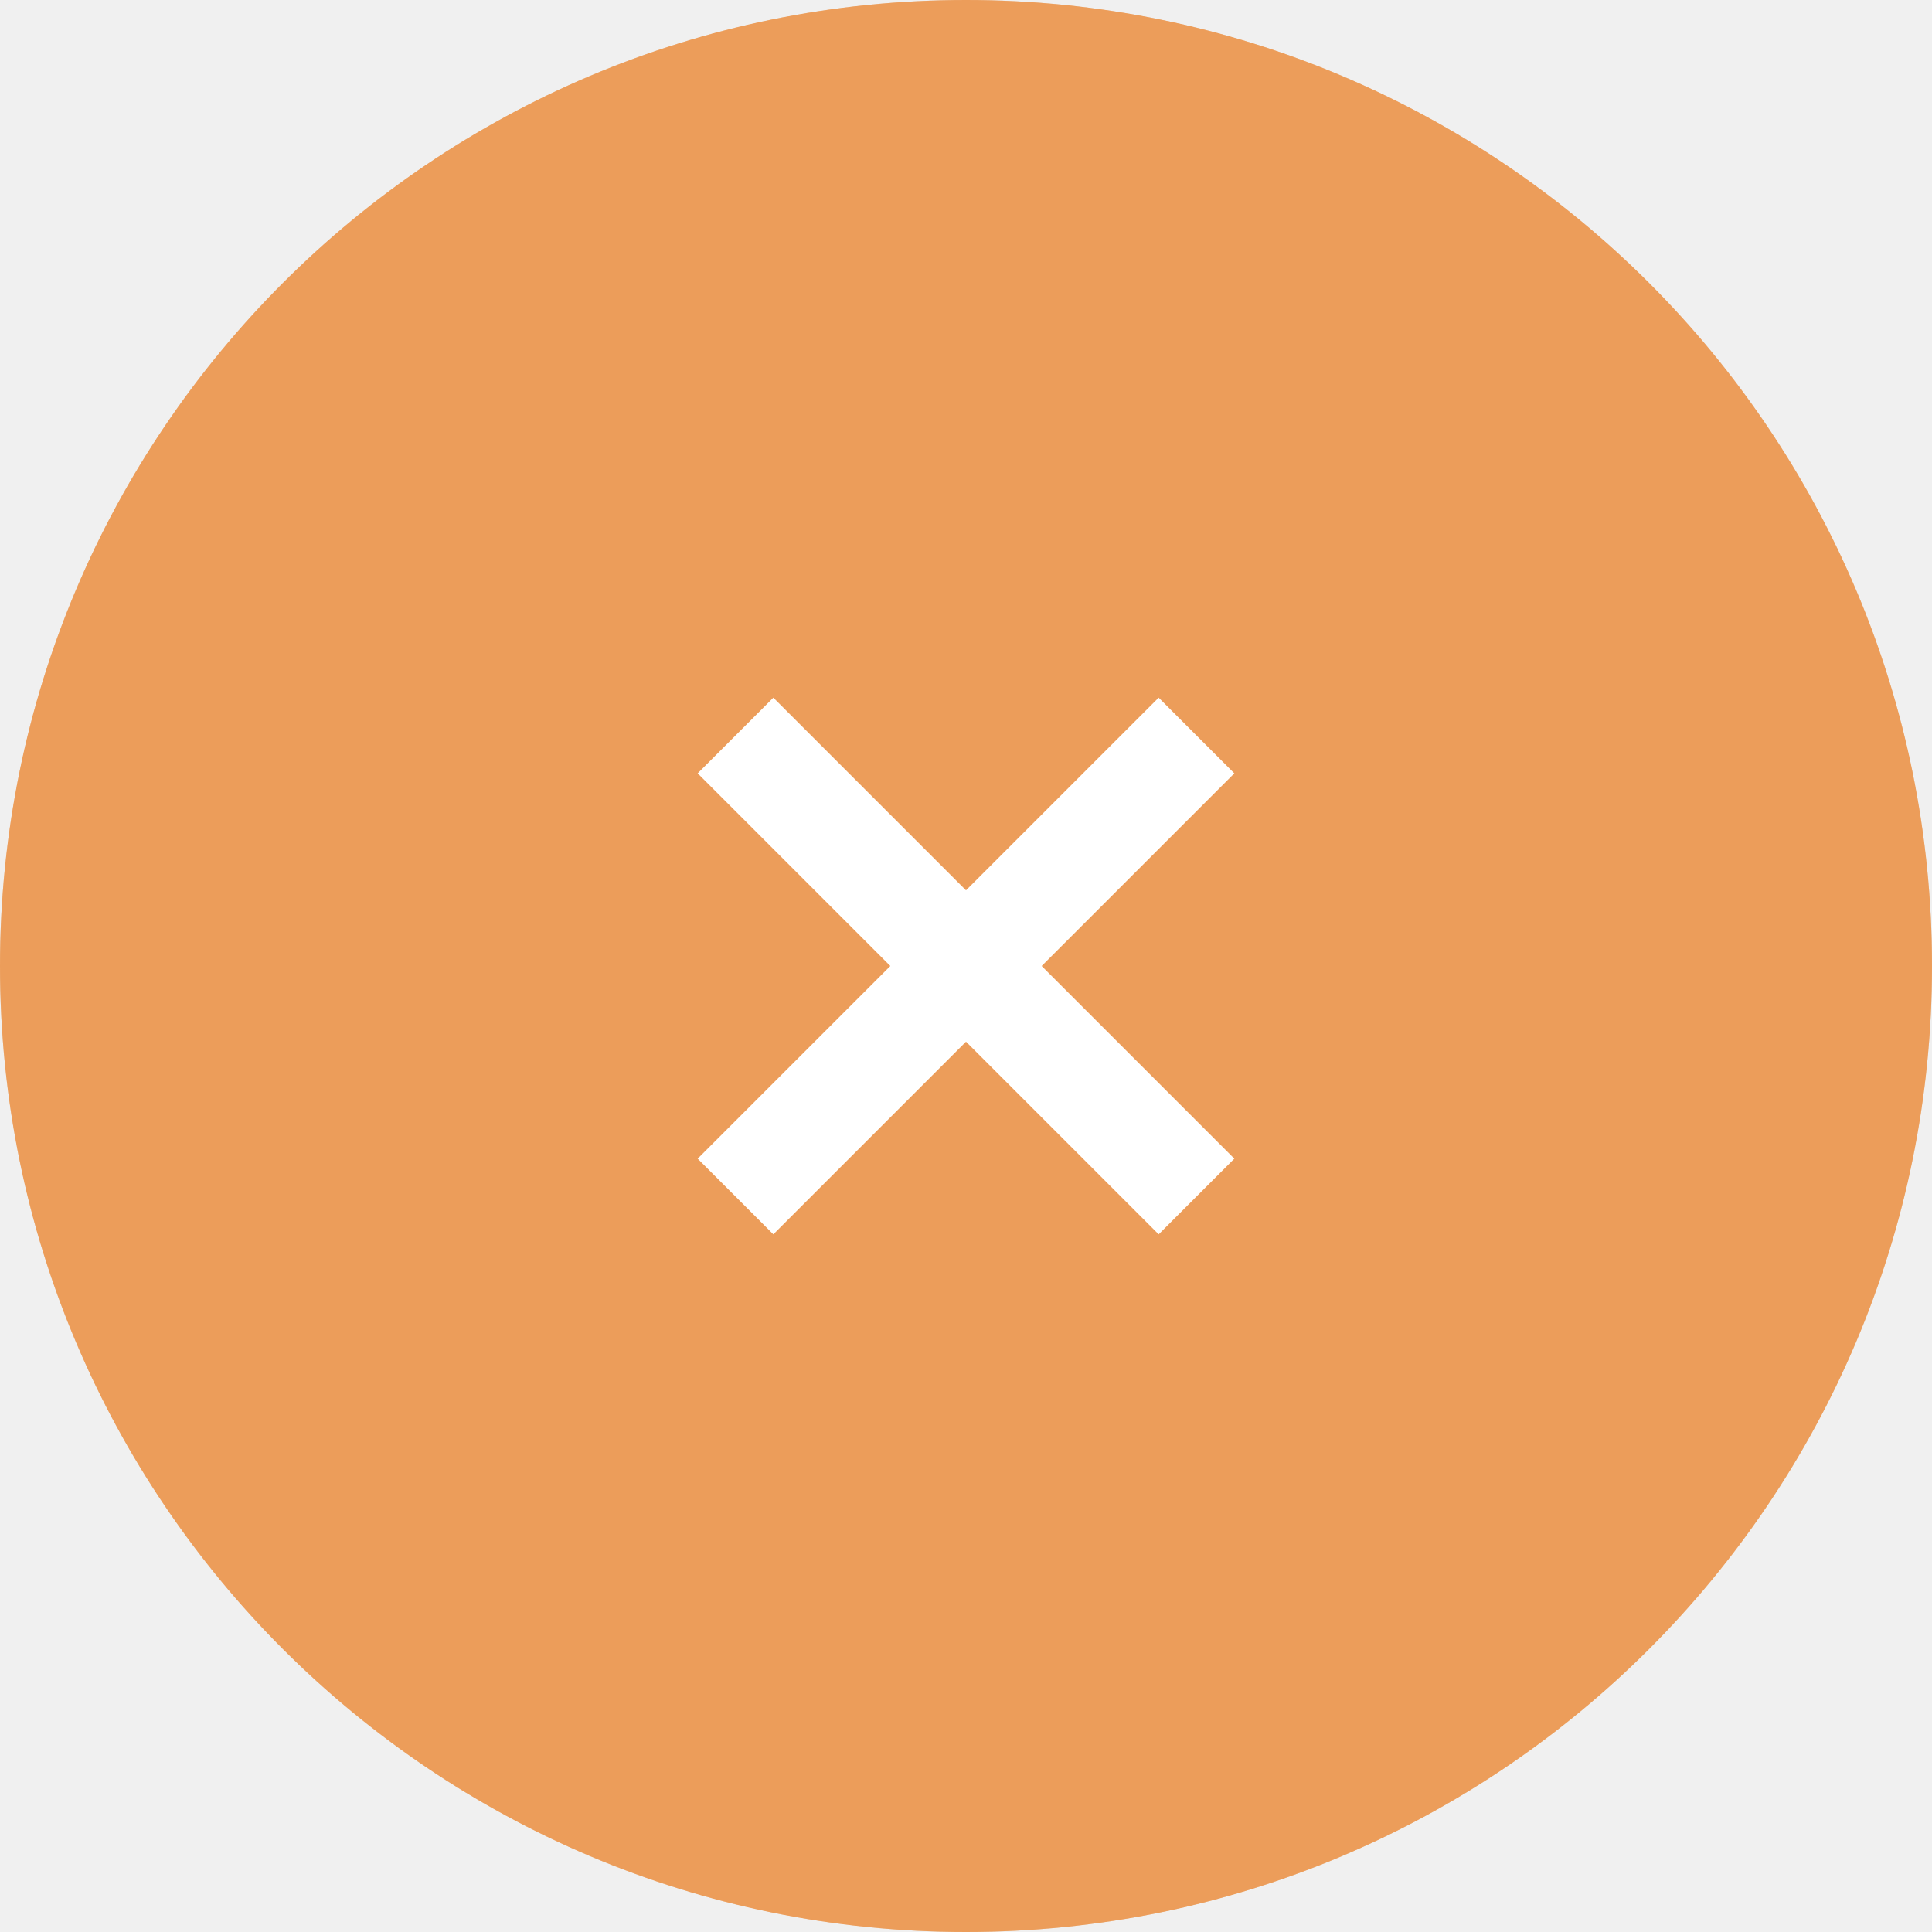
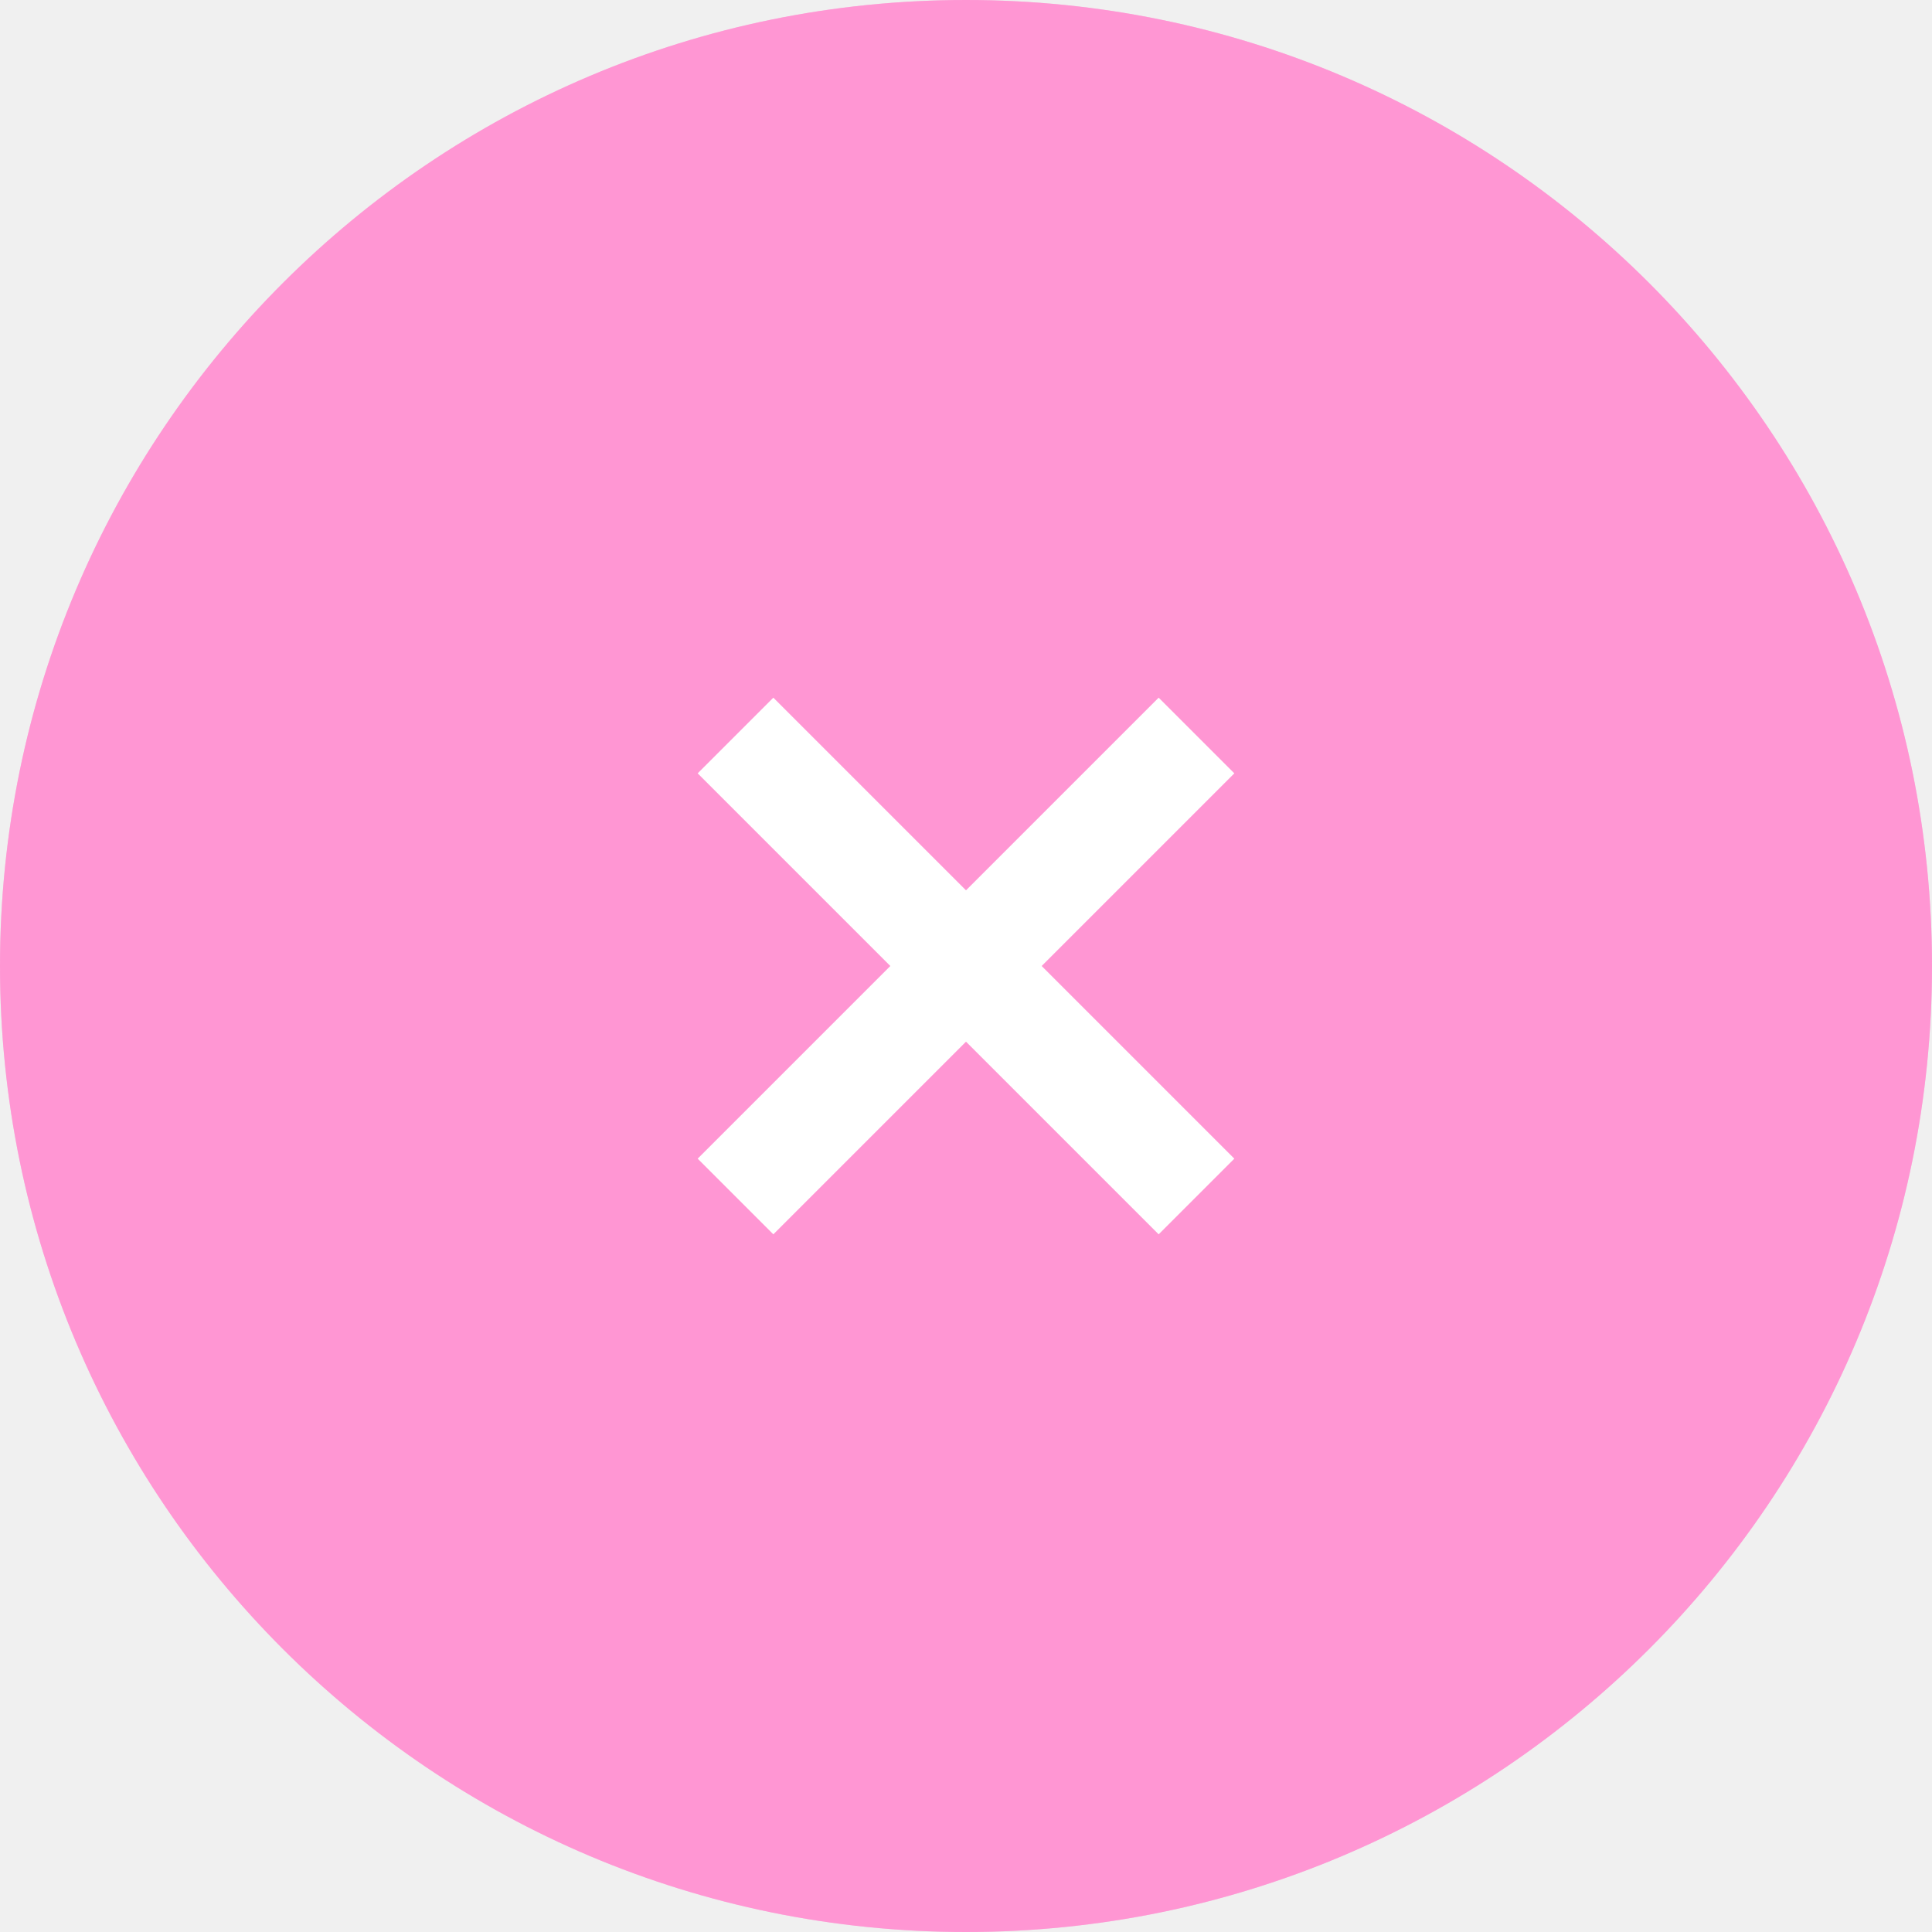
- <svg xmlns="http://www.w3.org/2000/svg" width="36" height="36" viewBox="0 0 36 36" version="1.1" id="svg8">
-   <defs id="defs12" />
-   <circle cx="18" cy="18" r="18" fill="#FF5252" id="circle2" style="fill:#e47414;fill-opacity:1" />
-   <circle cx="18" cy="18" r="18" fill="#FFFFFF" opacity="0.3" id="circle4" />
-   <path d="M 23,14.41 21.59,13 18,16.59 14.41,13 13,14.41 16.59,18 13,21.59 14.41,23 18,19.41 21.59,23 23,21.59 19.41,18 Z" fill="#FFFFFF" id="path6" />
+ <svg xmlns="http://www.w3.org/2000/svg" width="36" height="36" viewBox="0 0 36 36" fill="none">
+   <path d="M18 36C27.941 36 36 27.941 36 18C36 8.059 27.941 0 18 0C8.059 0 0 8.059 0 18C0 27.941 8.059 36 18 36Z" fill="#FF6AC1" />
+   <path opacity="0.3" d="M18 36C27.941 36 36 27.941 36 18C36 8.059 27.941 0 18 0C8.059 0 0 8.059 0 18C0 27.941 8.059 36 18 36Z" fill="white" />
+   <path d="M23 14.41L21.59 13L18 16.59L14.41 13L13 14.41L16.59 18L13 21.59L14.41 23L18 19.41L21.59 23L23 21.59L19.41 18L23 14.41Z" fill="white" />
</svg>
